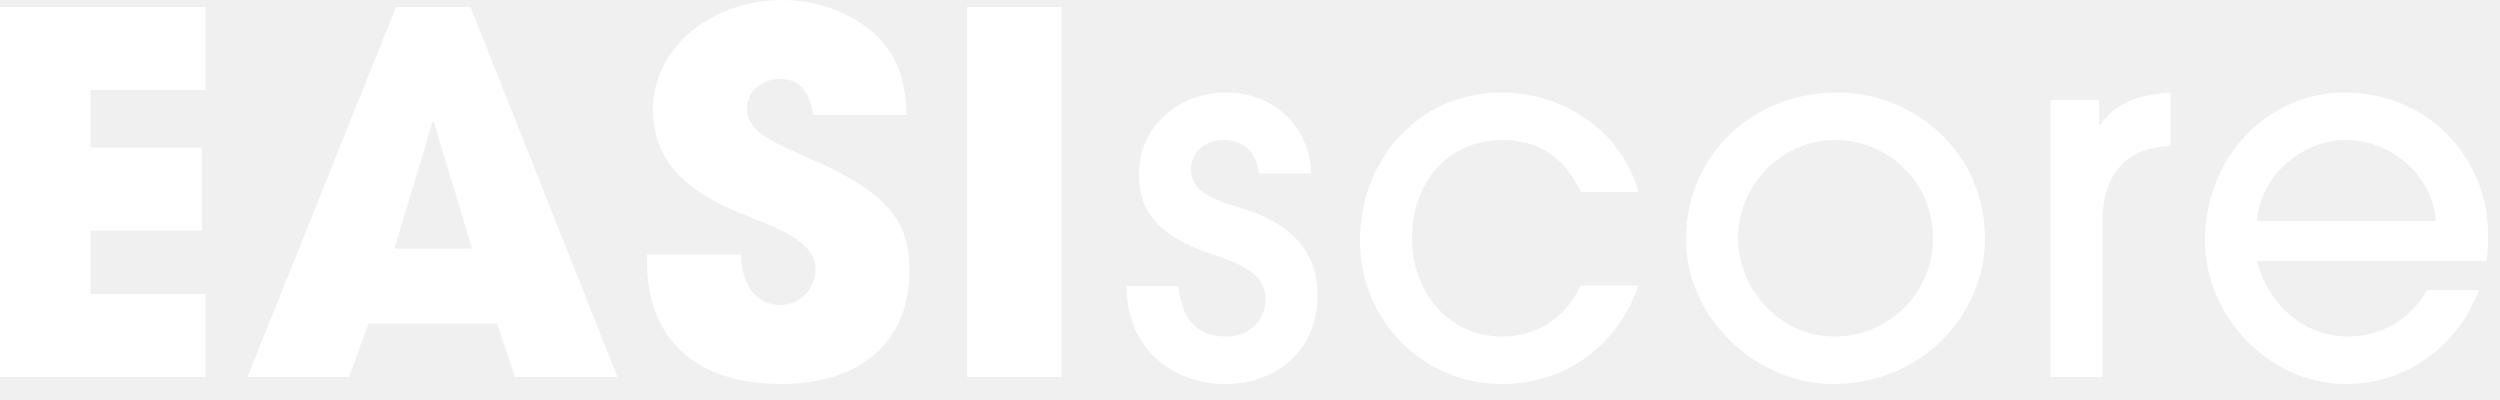
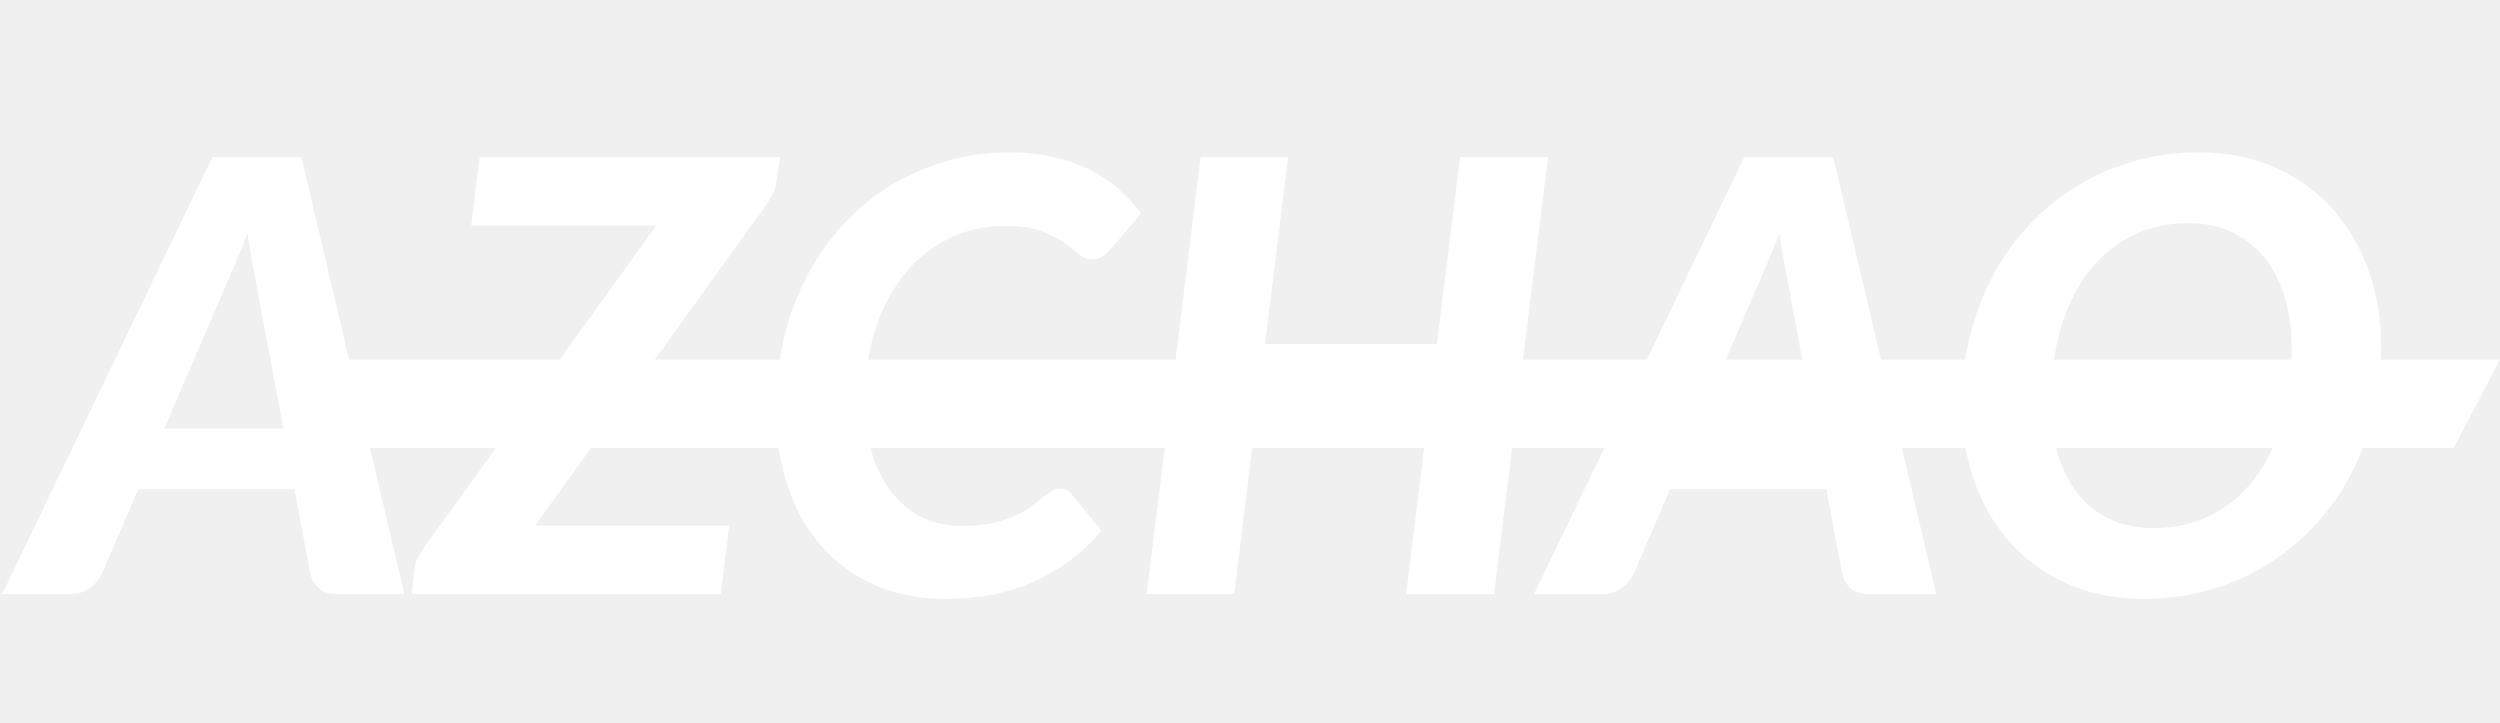
- <svg xmlns="http://www.w3.org/2000/svg" width="100" height="16" viewBox="0 0 100 16">
-   <g fill="#FFF" fill-rule="nonzero">
-     <path d="M8.22 15.08H0V.28h8.22V3.6h-4.6v2.3h4.46v3.32H3.62v2.54h4.6v3.32zm16.48 0h-4.1l-.72-2.14h-5.14l-.78 2.14H9.9L15.84.28h2.98l5.88 14.8zm-5.82-5.14L17.36 4.9l-.06-.02-1.52 5.06h3.1zM36.26 4.6h-3.74c-.16-1.06-.6-1.44-1.34-1.44-.7 0-1.3.5-1.3 1.16 0 .88.8 1.28 2.42 1.98 3.26 1.4 4.08 2.58 4.08 4.52 0 2.86-1.96 4.54-5.16 4.54-3.22 0-5.34-1.68-5.34-4.86v-.32h3.76c.02 1.22.62 2.02 1.56 2.02.78 0 1.42-.62 1.42-1.42 0-1.18-1.64-1.7-2.98-2.24-2.42-.98-3.52-2.26-3.52-4.18 0-2.52 2.44-4.36 5.16-4.36.98 0 1.84.22 2.62.62 1.58.82 2.34 2 2.36 3.98zm6.2 10.48h-3.78V.28h3.78v14.8zM52.44 6.94h-2.08c-.1-.8-.56-1.34-1.42-1.34-.8 0-1.3.54-1.3 1.18 0 .94.96 1.22 2.06 1.56 1.56.48 3 1.42 3 3.48 0 2.14-1.56 3.54-3.72 3.54-2 0-3.92-1.36-3.92-3.92h2.08c.1 1.34.78 2.02 1.88 2.02.96 0 1.6-.62 1.6-1.52 0-.76-.58-1.26-1.88-1.68-2.72-.86-3.18-2.04-3.18-3.3 0-1.96 1.66-3.26 3.48-3.26 1.84 0 3.34 1.28 3.4 3.24zm10.78 4.48h2.32c-.88 2.5-3 3.94-5.46 3.94-3.18 0-5.68-2.56-5.68-5.72 0-3.34 2.42-5.94 5.66-5.94 2.52 0 4.82 1.58 5.48 3.98h-2.3c-.62-1.3-1.62-2.08-3.12-2.08-2.18 0-3.64 1.66-3.64 3.92 0 2.2 1.5 3.94 3.6 3.94 1.42 0 2.56-.76 3.14-2.04zm16.18-1.8c-.04 2.96-2.52 5.74-6.06 5.74-3.12 0-5.9-2.66-5.9-5.78 0-3.38 2.66-5.88 6.06-5.88 3.06 0 5.94 2.4 5.9 5.92zm-2.08-.12c0-2.16-1.74-3.9-3.92-3.9-2.08 0-3.88 1.76-3.88 3.92 0 2.1 1.74 3.94 3.84 3.94a3.93 3.93 0 0 0 3.96-3.96zm6.78 5.58h-2.08V4h1.94v1H84c.5-.74 1.36-1.22 2.82-1.3v2.14C85.02 5.9 84.1 7 84.1 8.86v6.22zm6.18-6.24h7.16c-.16-1.88-1.82-3.24-3.6-3.24-1.7 0-3.4 1.34-3.56 3.24zm9.18 1.6h-9.18c.48 1.84 1.94 3.02 3.64 3.02 1.3 0 2.52-.68 3.16-1.86h2.08c-.86 2.28-2.94 3.76-5.32 3.76-3.12 0-5.64-2.76-5.64-5.72 0-3.5 2.64-5.94 5.58-5.94 3.26 0 5.74 2.52 5.74 5.7 0 .34 0 .66-.06 1.04z" />
+ <svg xmlns="http://www.w3.org/2000/svg" width="100" viewBox="0 0 622.886 180">
+   <g id="AZ" transform="translate(-570 -3818)">
+     <text id="AZCHAO" transform="translate(577 3966)" fill="#fff" font-size="150" font-family="Lato-BlackItalic, Lato" font-weight="800" font-style="italic">
+       <tspan x="0" y="0">AZCHAO</tspan>
+     </text>
+     <path id="Path_5" data-name="Path 5" d="M1099.886,1709.589H562.755l-9.882,20.333v1.707h535.459Z" transform="translate(93 2198)" fill="#fff" />
  </g>
</svg>
